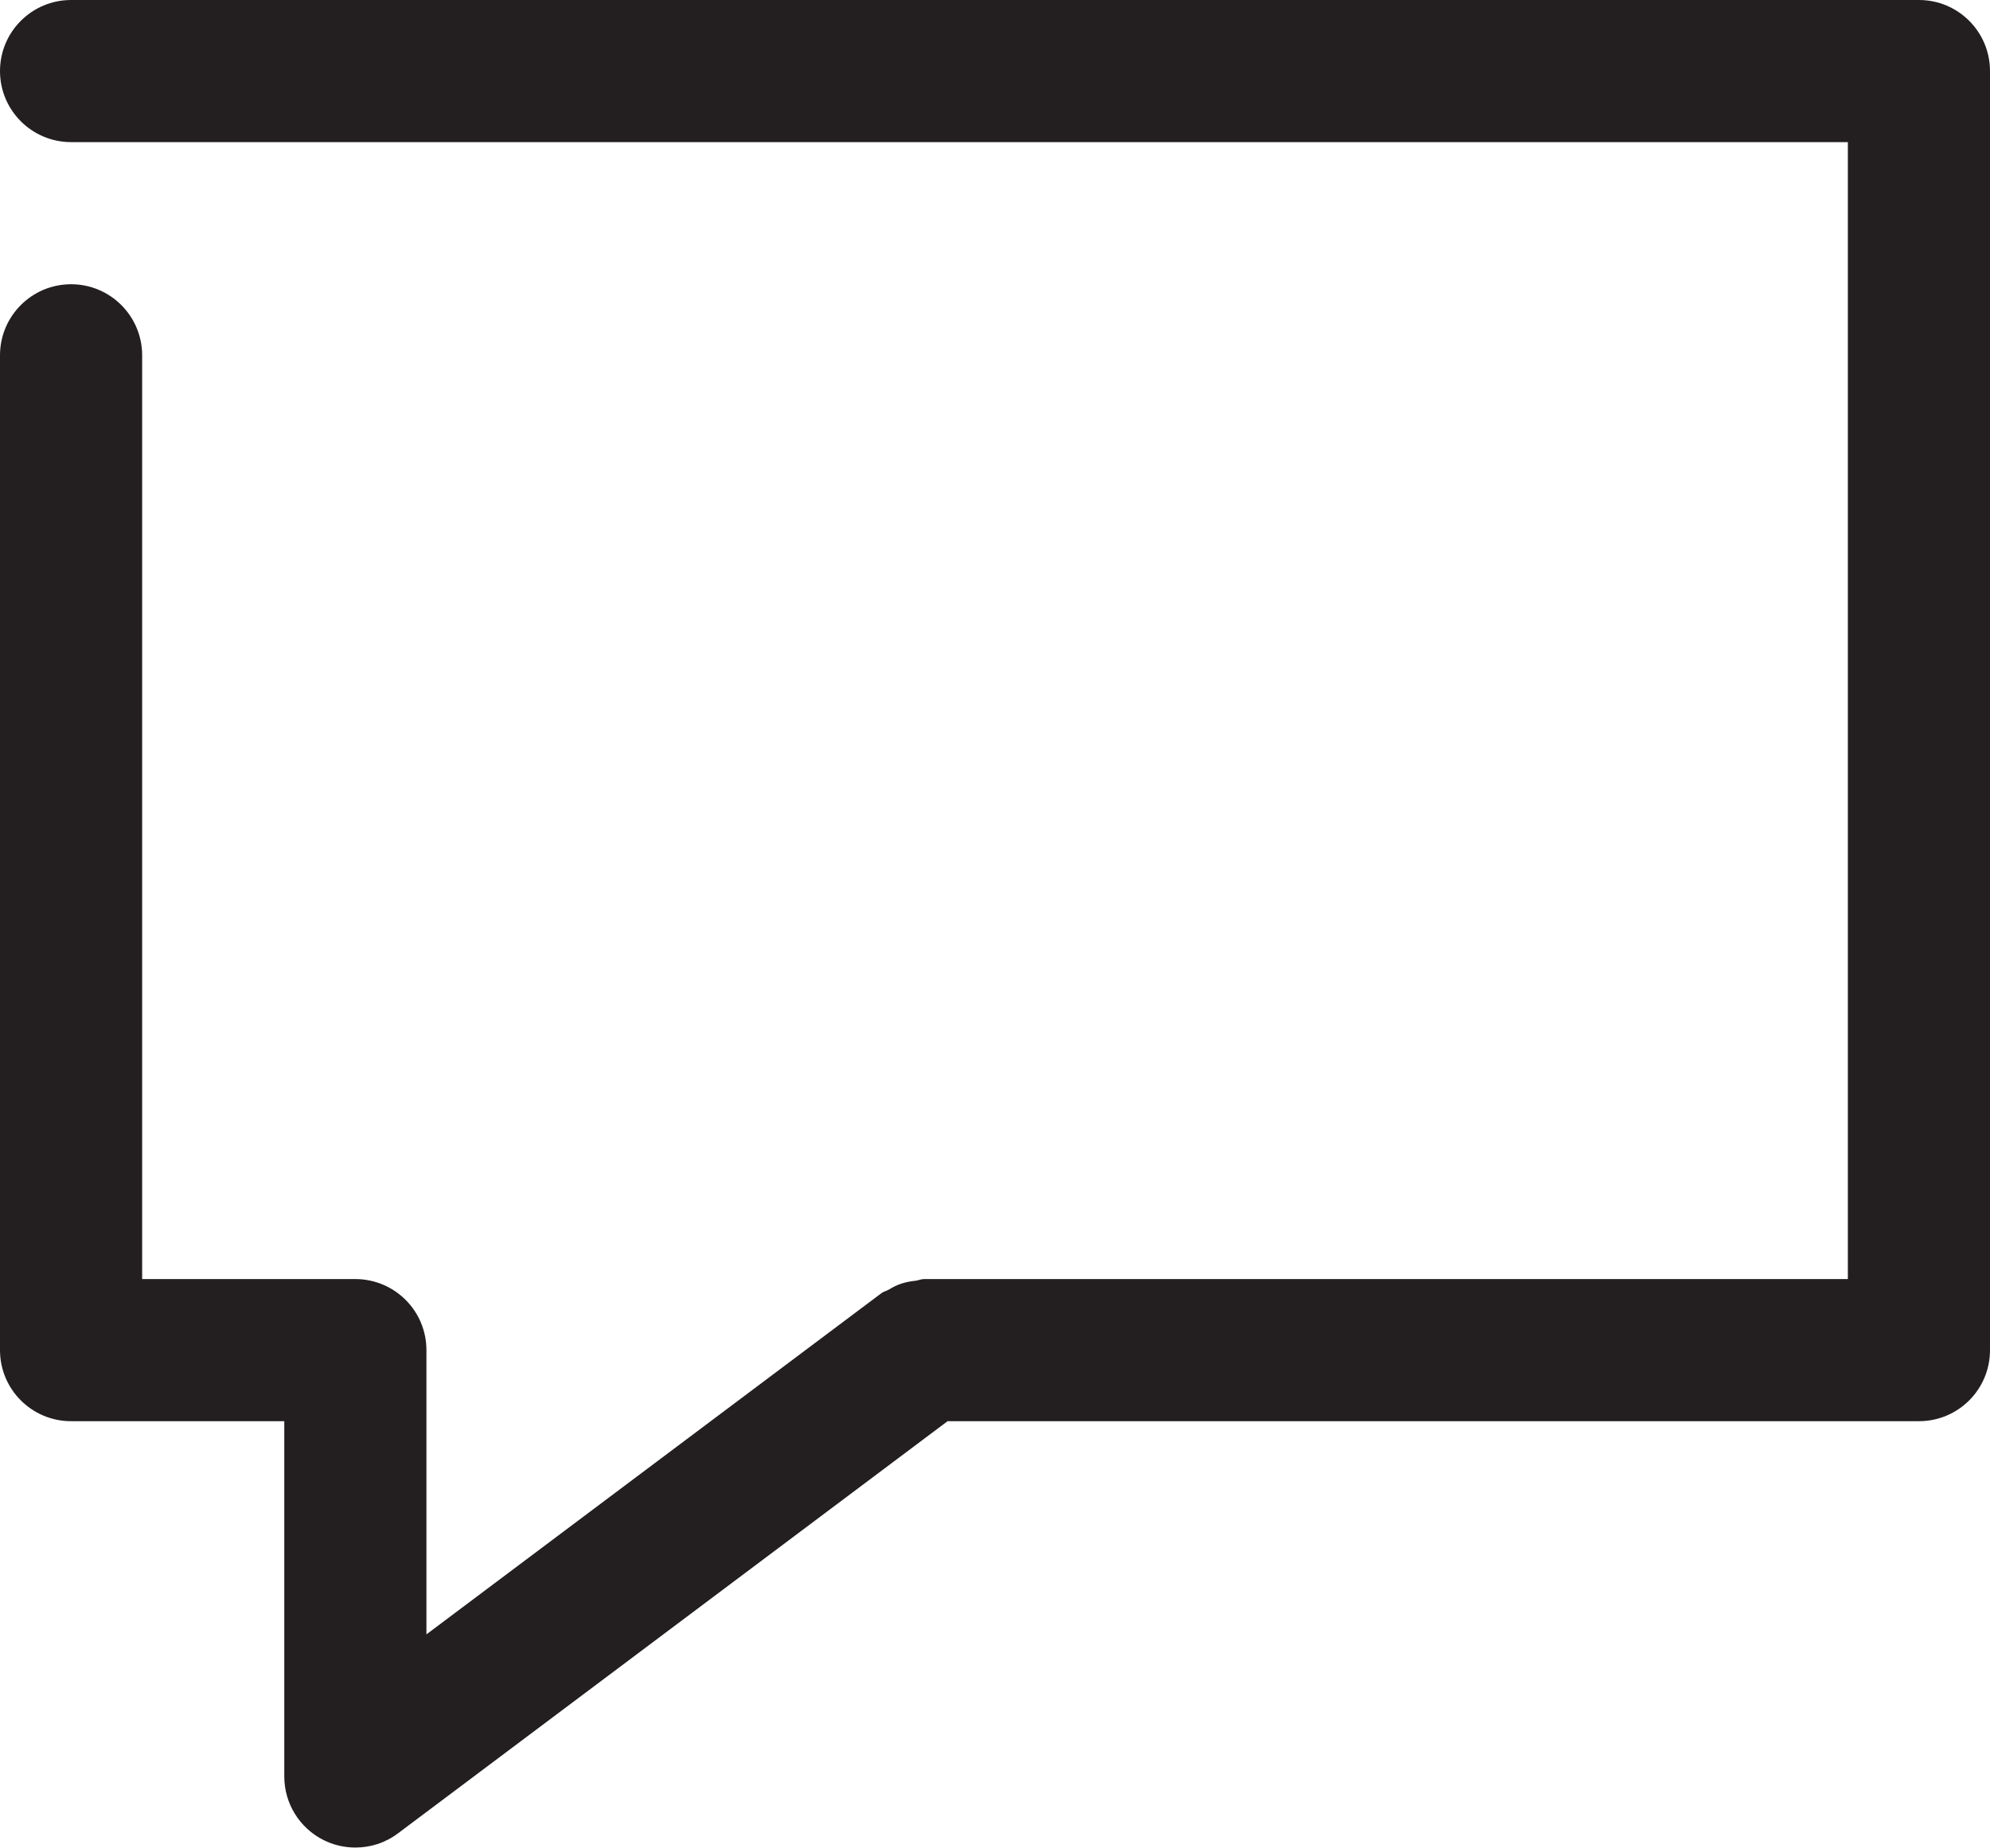
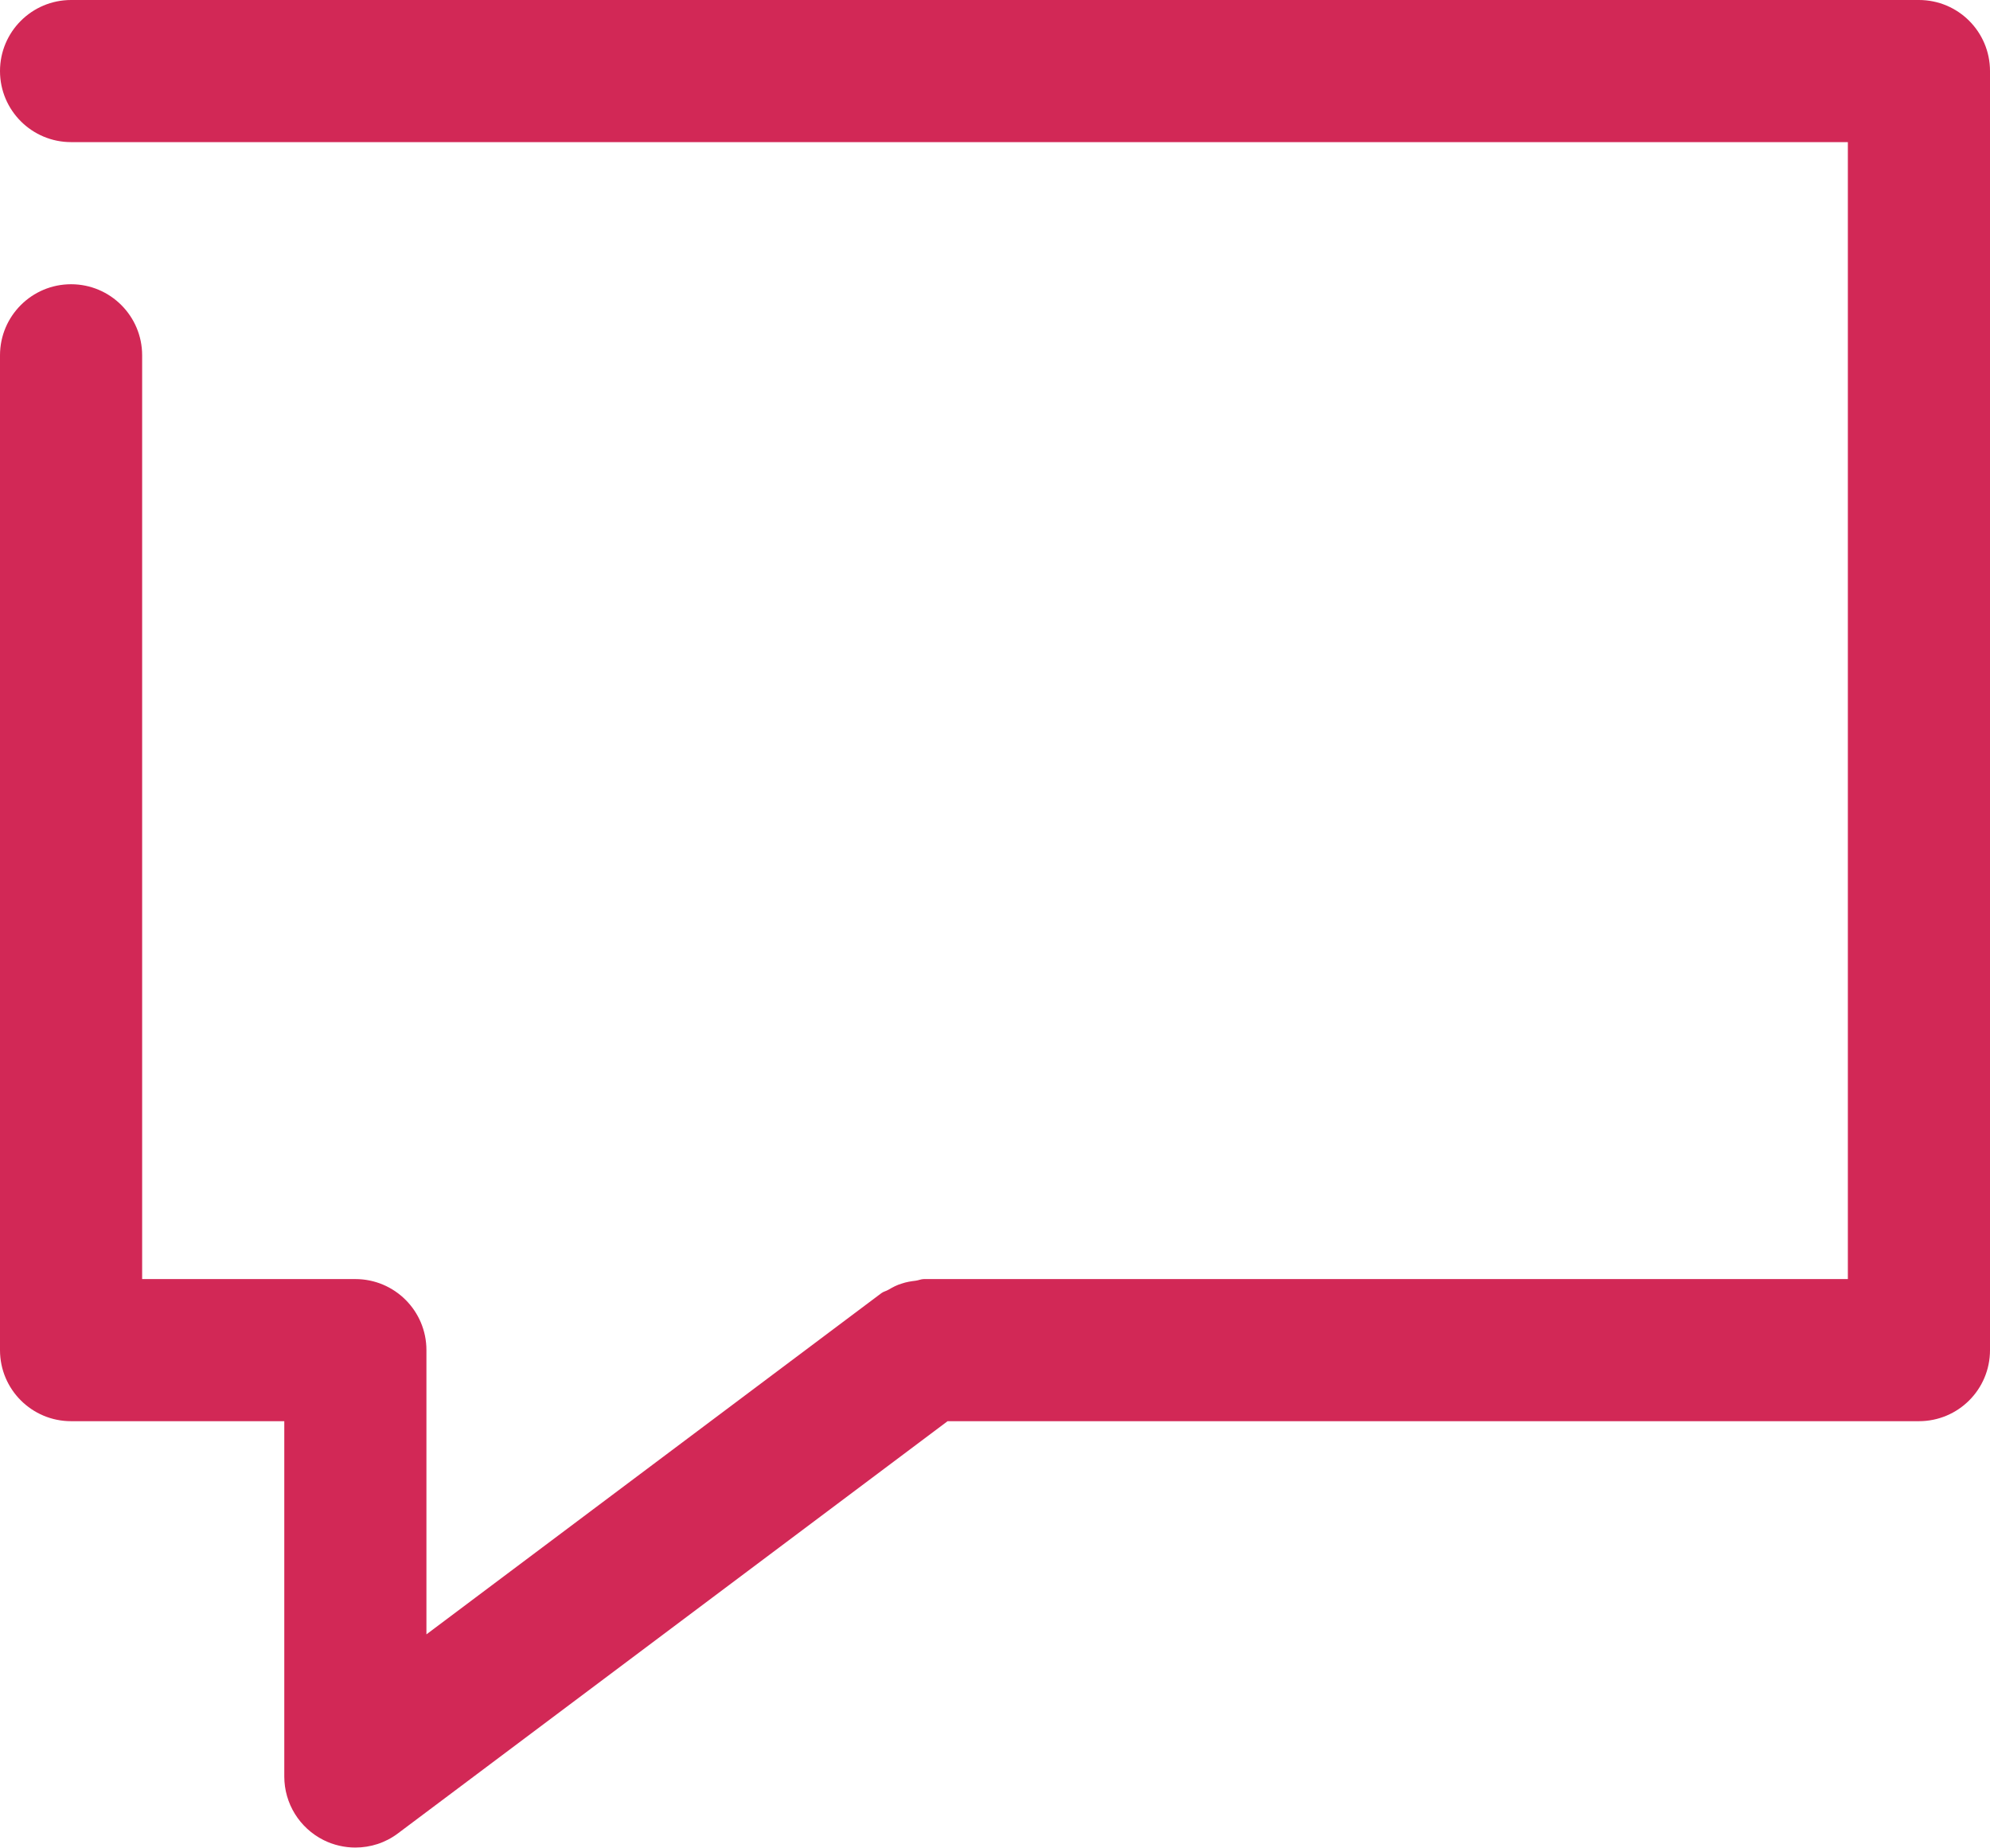
- <svg xmlns="http://www.w3.org/2000/svg" version="1.0" id="Layer_1" x="0px" y="0px" width="28px" height="26px" viewBox="2 3 28 26" enable-background="new 2 3 28 26" xml:space="preserve">
-   <path fill="#231F20" d="M29,3H3C2.448,3,2,3.448,2,4s0.448,1,1,1h25v16H15c-0.041,0-0.076,0.018-0.116,0.023  c-0.067,0.008-0.13,0.018-0.195,0.039c-0.068,0.021-0.127,0.053-0.187,0.088c-0.033,0.02-0.071,0.025-0.102,0.05L8,26v-4  c0-0.553-0.448-1-1-1H4V8c0-0.552-0.448-1-1-1S2,7.448,2,8v14c0,0.553,0.448,1,1,1h3v5c0,0.379,0.214,0.725,0.553,0.895  C6.694,28.965,6.848,29,7,29c0.212,0,0.423-0.066,0.6-0.2l7.733-5.8H29c0.553,0,1-0.447,1-1V4C30,3.448,29.553,3,29,3z" />
+ <svg xmlns="http://www.w3.org/2000/svg" version="1" width="28" height="26" viewBox="2 3 28 26">
+   <path fill="#D22856" d="M29 3H3c-.552 0-1 .448-1 1s.448 1 1 1h25v16H15c-.04 0-.076.018-.116.023-.067.008-.13.018-.195.04-.07.02-.128.052-.188.087-.033.02-.07.025-.102.05L8 26v-4c0-.553-.448-1-1-1H4V8c0-.552-.448-1-1-1s-1 .448-1 1v14c0 .553.448 1 1 1h3v5c0 .38.214.725.553.895.14.07.295.105.447.105.212 0 .423-.066.6-.2l7.733-5.8H29c.553 0 1-.447 1-1V4c0-.552-.447-1-1-1z" />
</svg>
